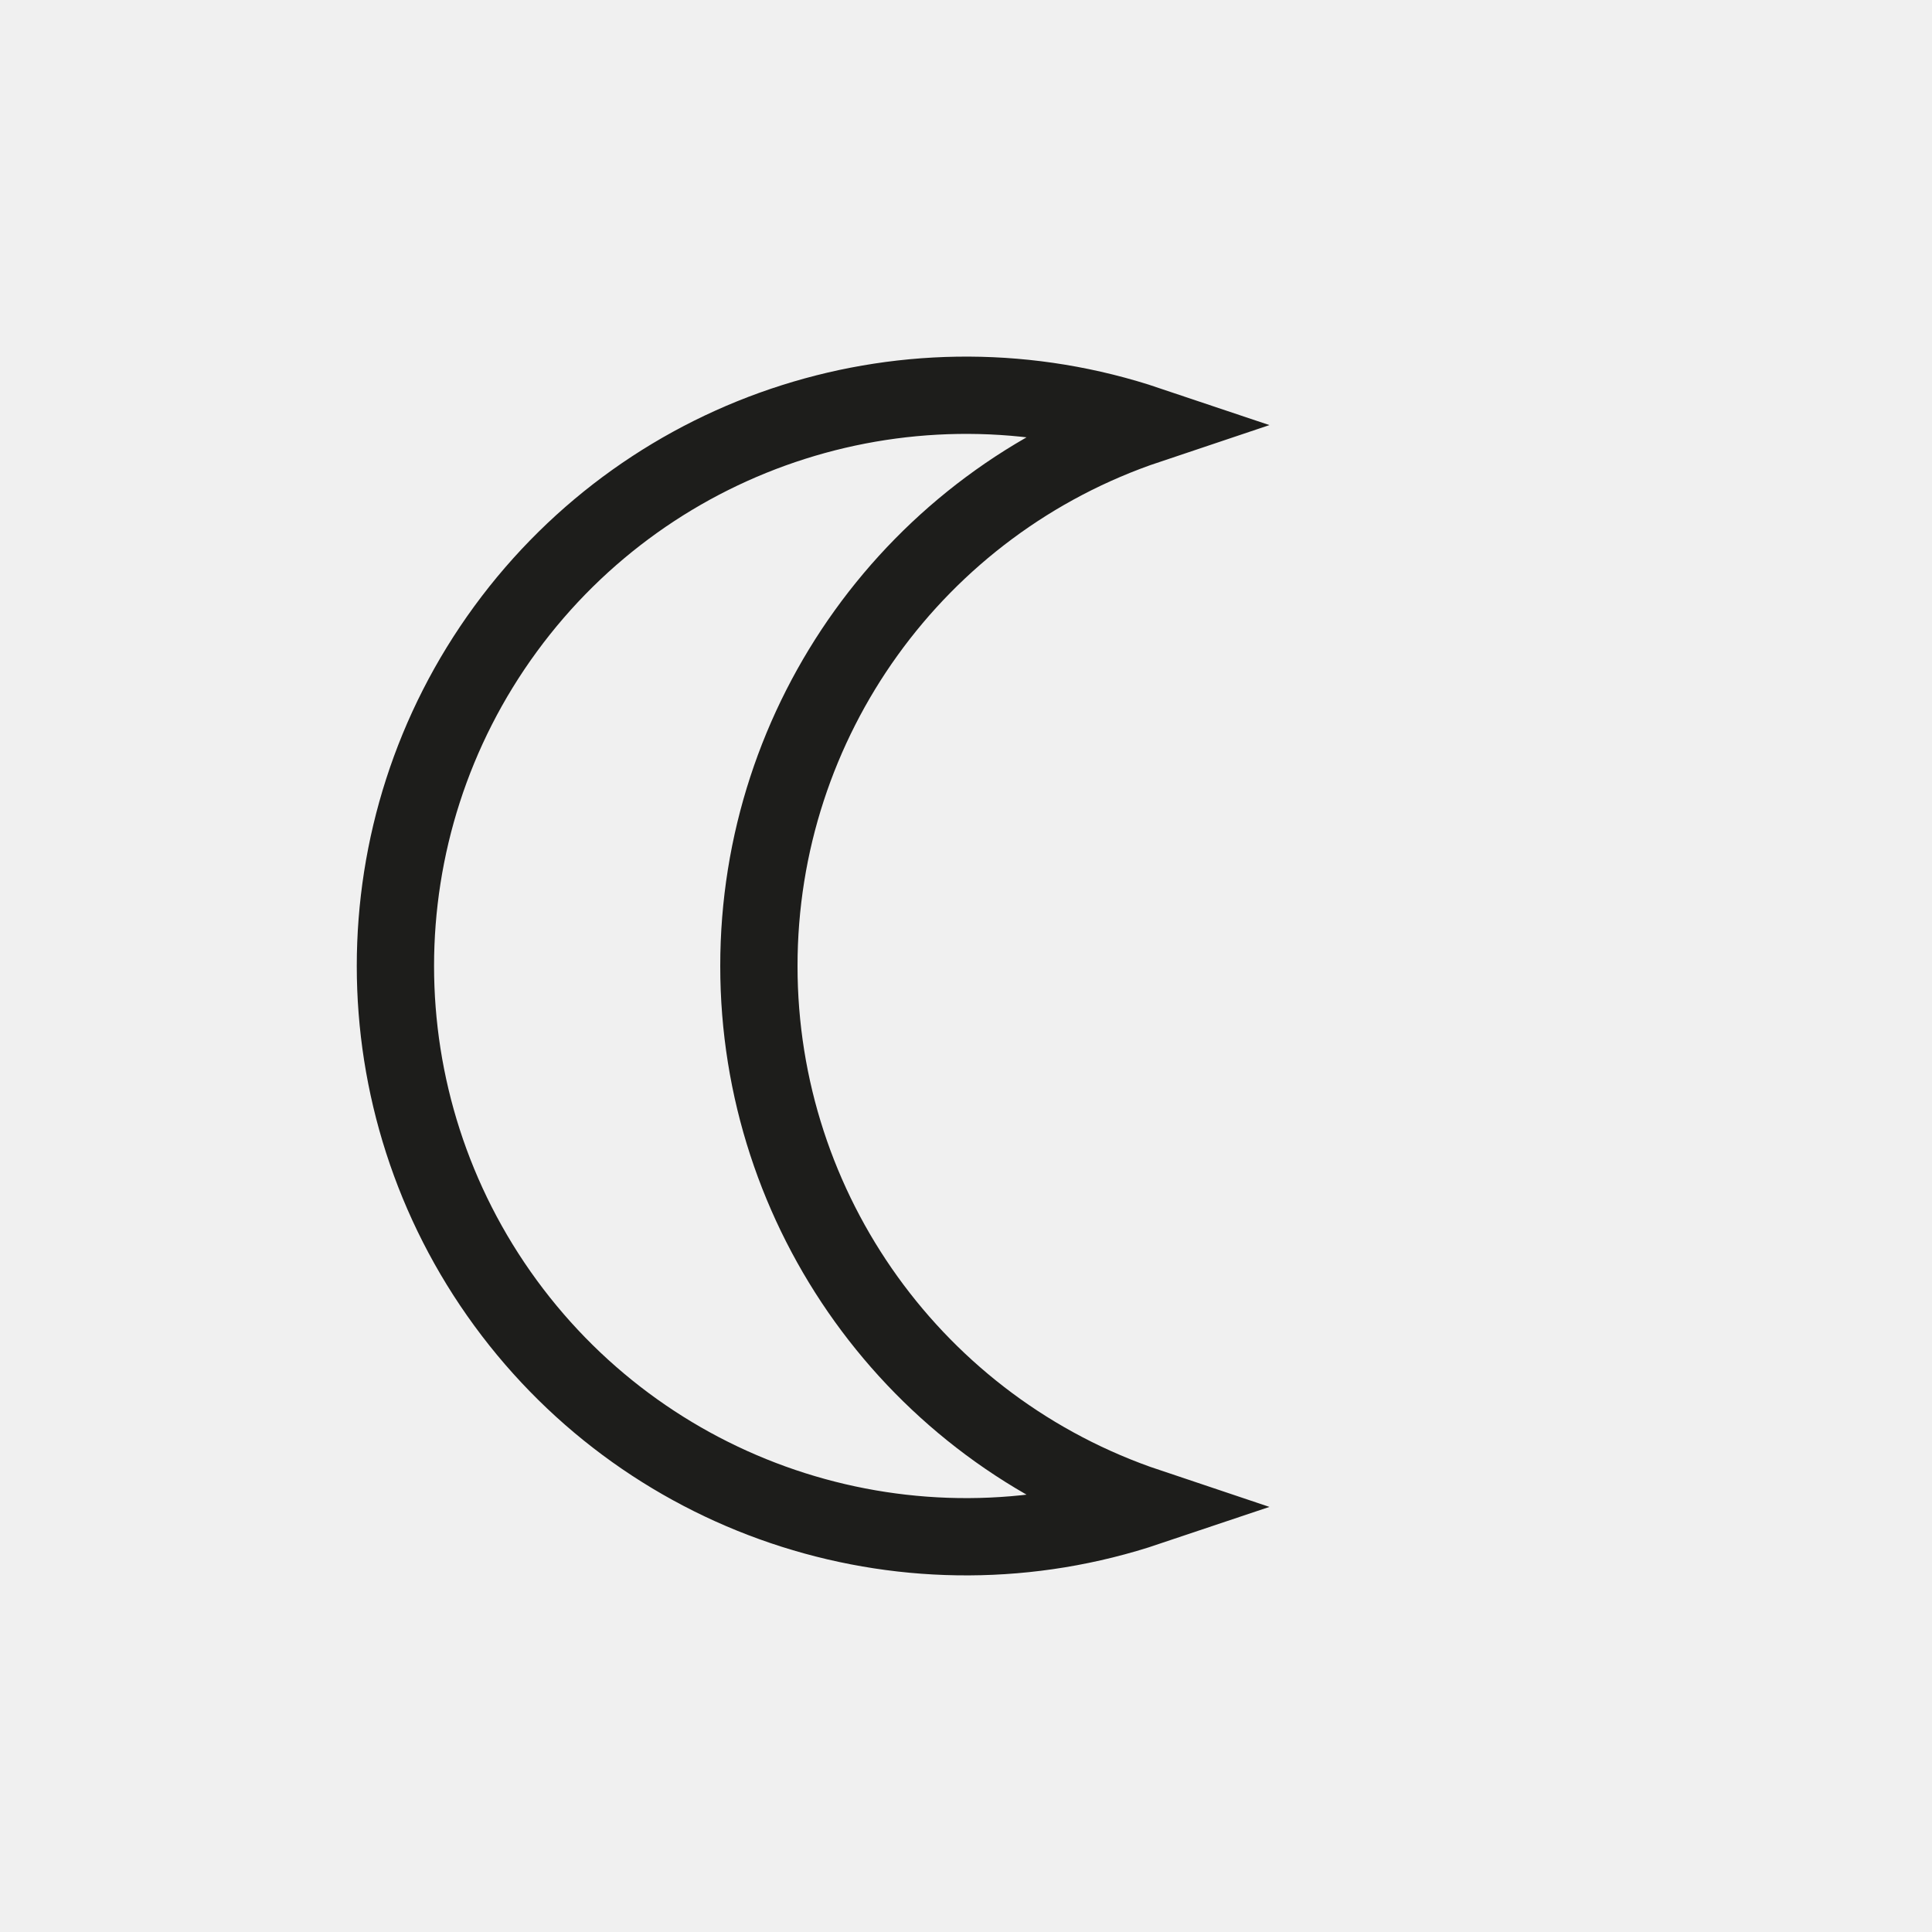
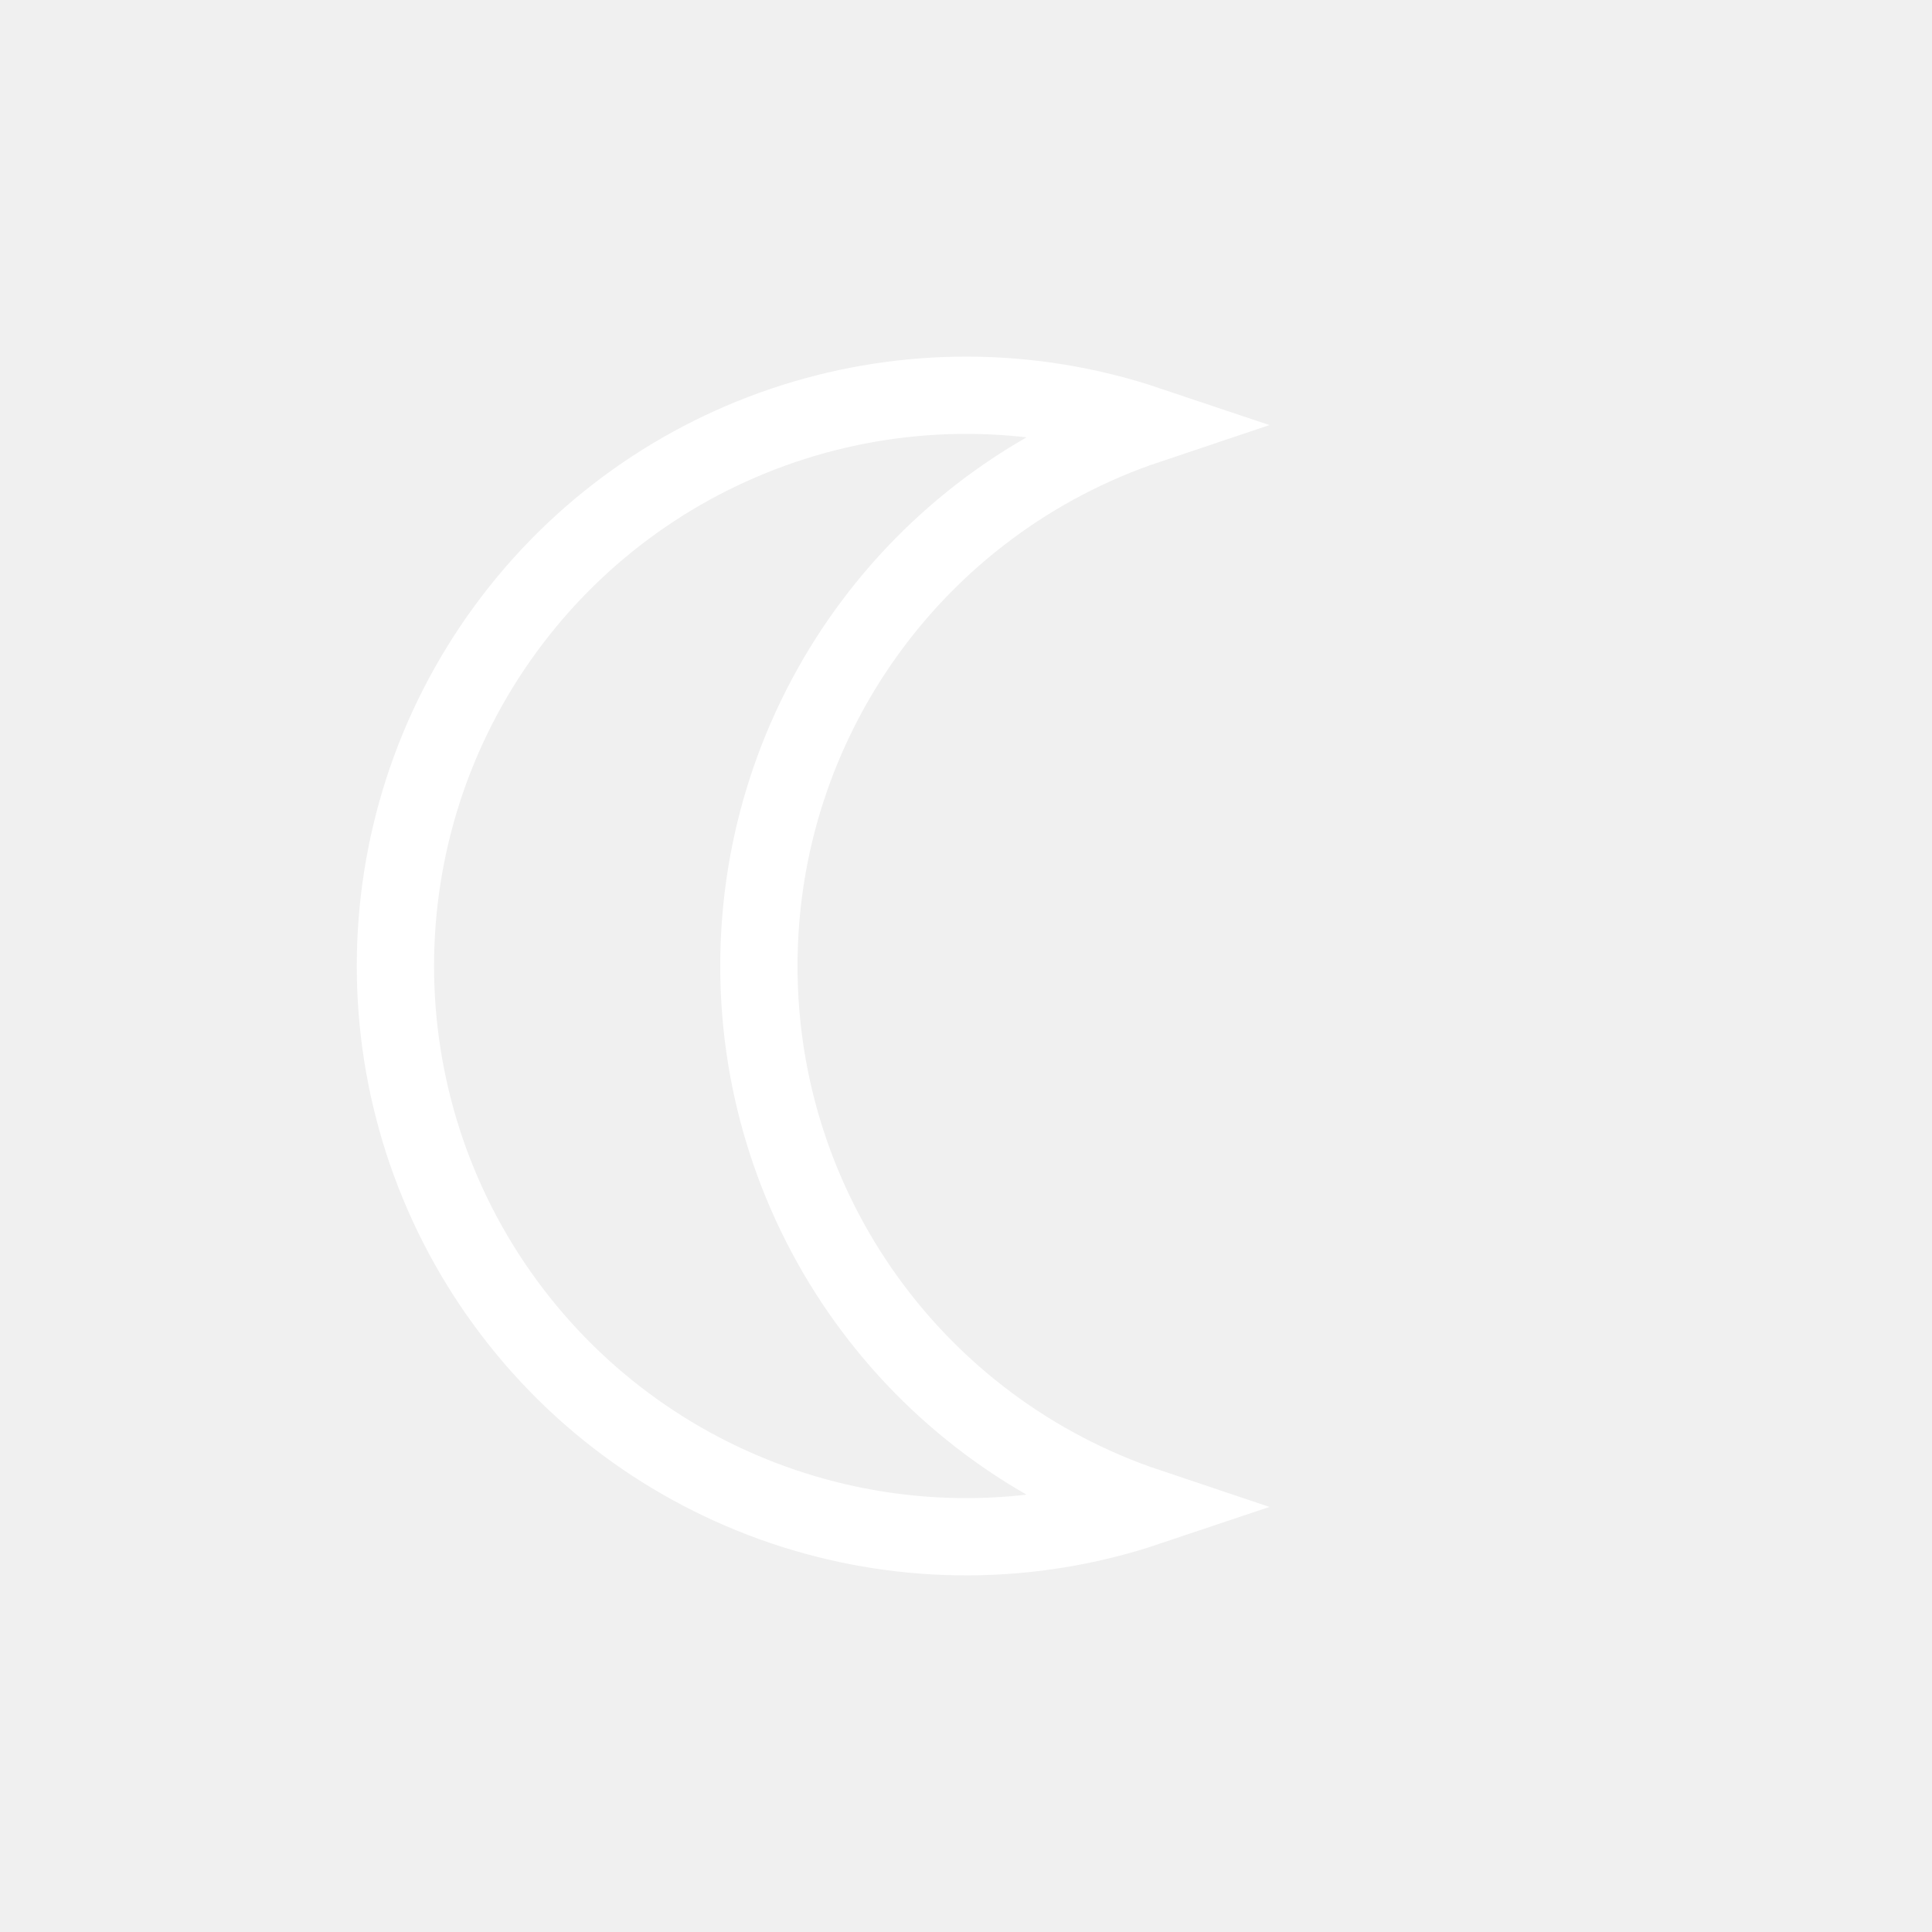
<svg xmlns="http://www.w3.org/2000/svg" id="Слой_1" data-name="Слой 1" viewBox="0 0 50 50">
  <defs>
-     <style>.cls-1{fill:none;stroke:#1d1d1b;stroke-miterlimit:10;stroke-width:2px;}</style>
+     <style>.cls-1{fill:none;stroke:#fff;stroke-miterlimit:10;stroke-width:2px;}</style>
  </defs>
  <path class="cls-1" d="M19.64,25A14.76,14.76,0,0,1,29.71,11a14.77,14.77,0,1,0,0,28A14.76,14.76,0,0,1,19.64,25Z" />
</svg>
